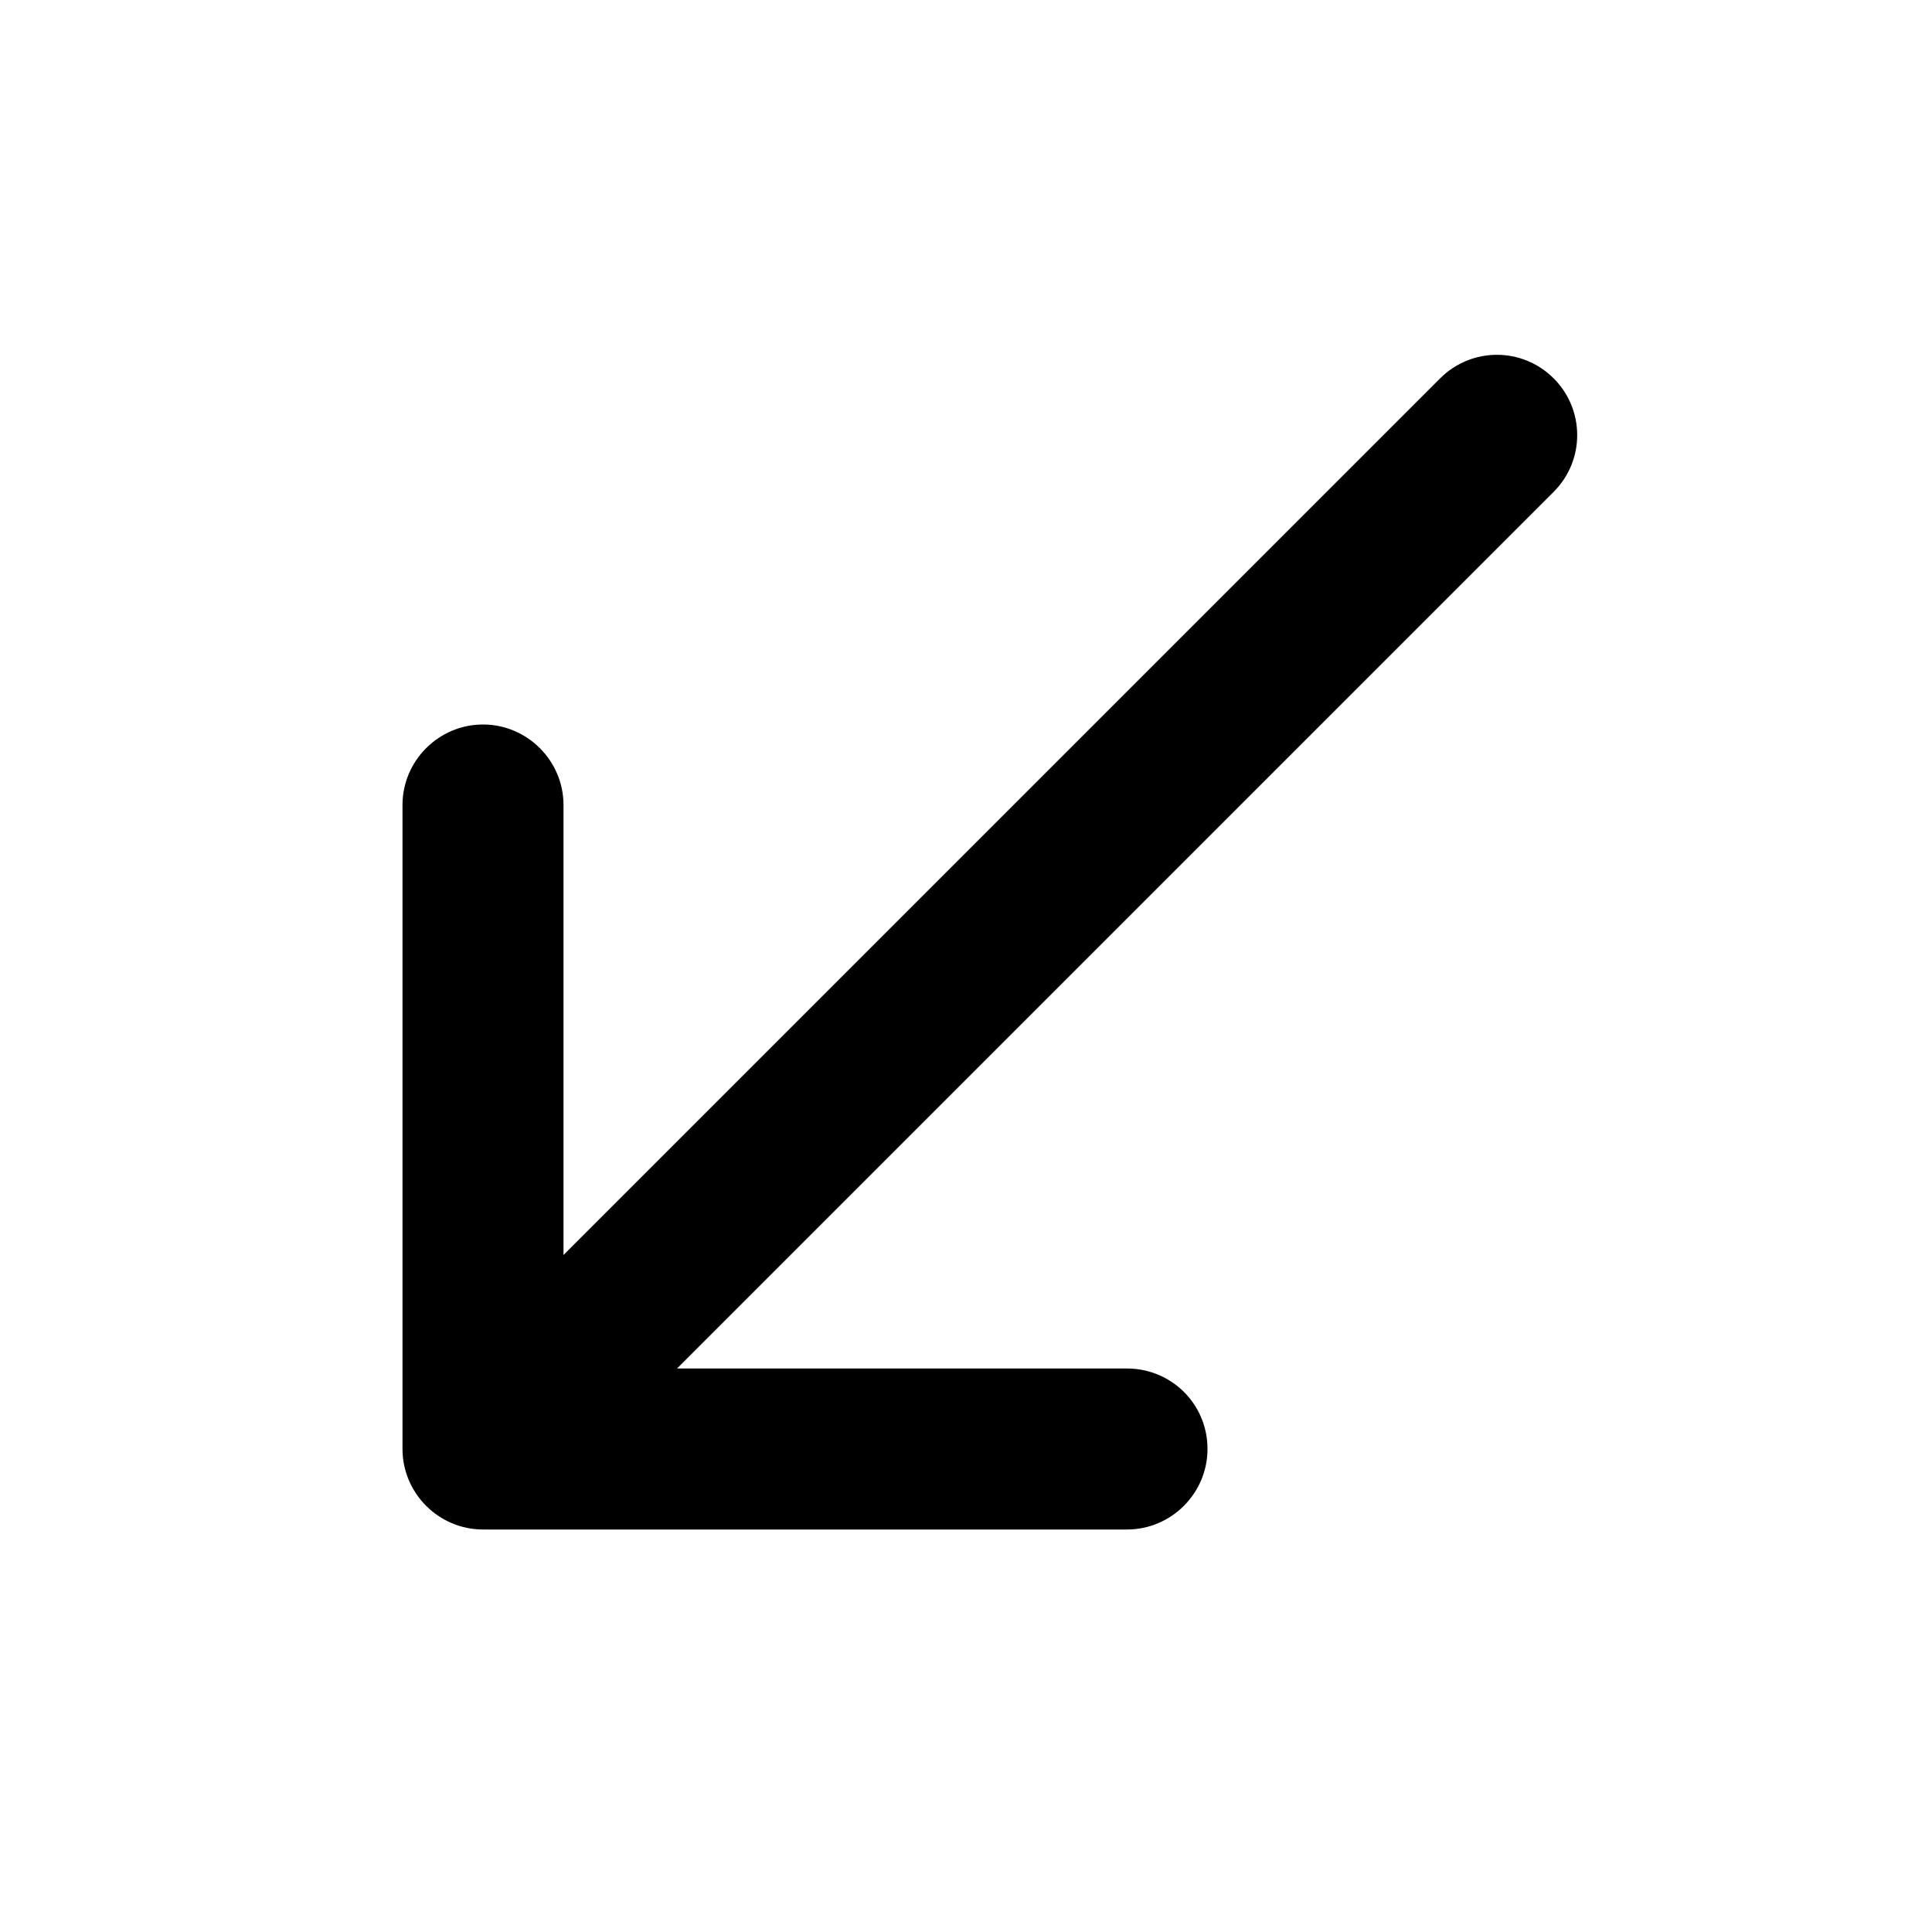
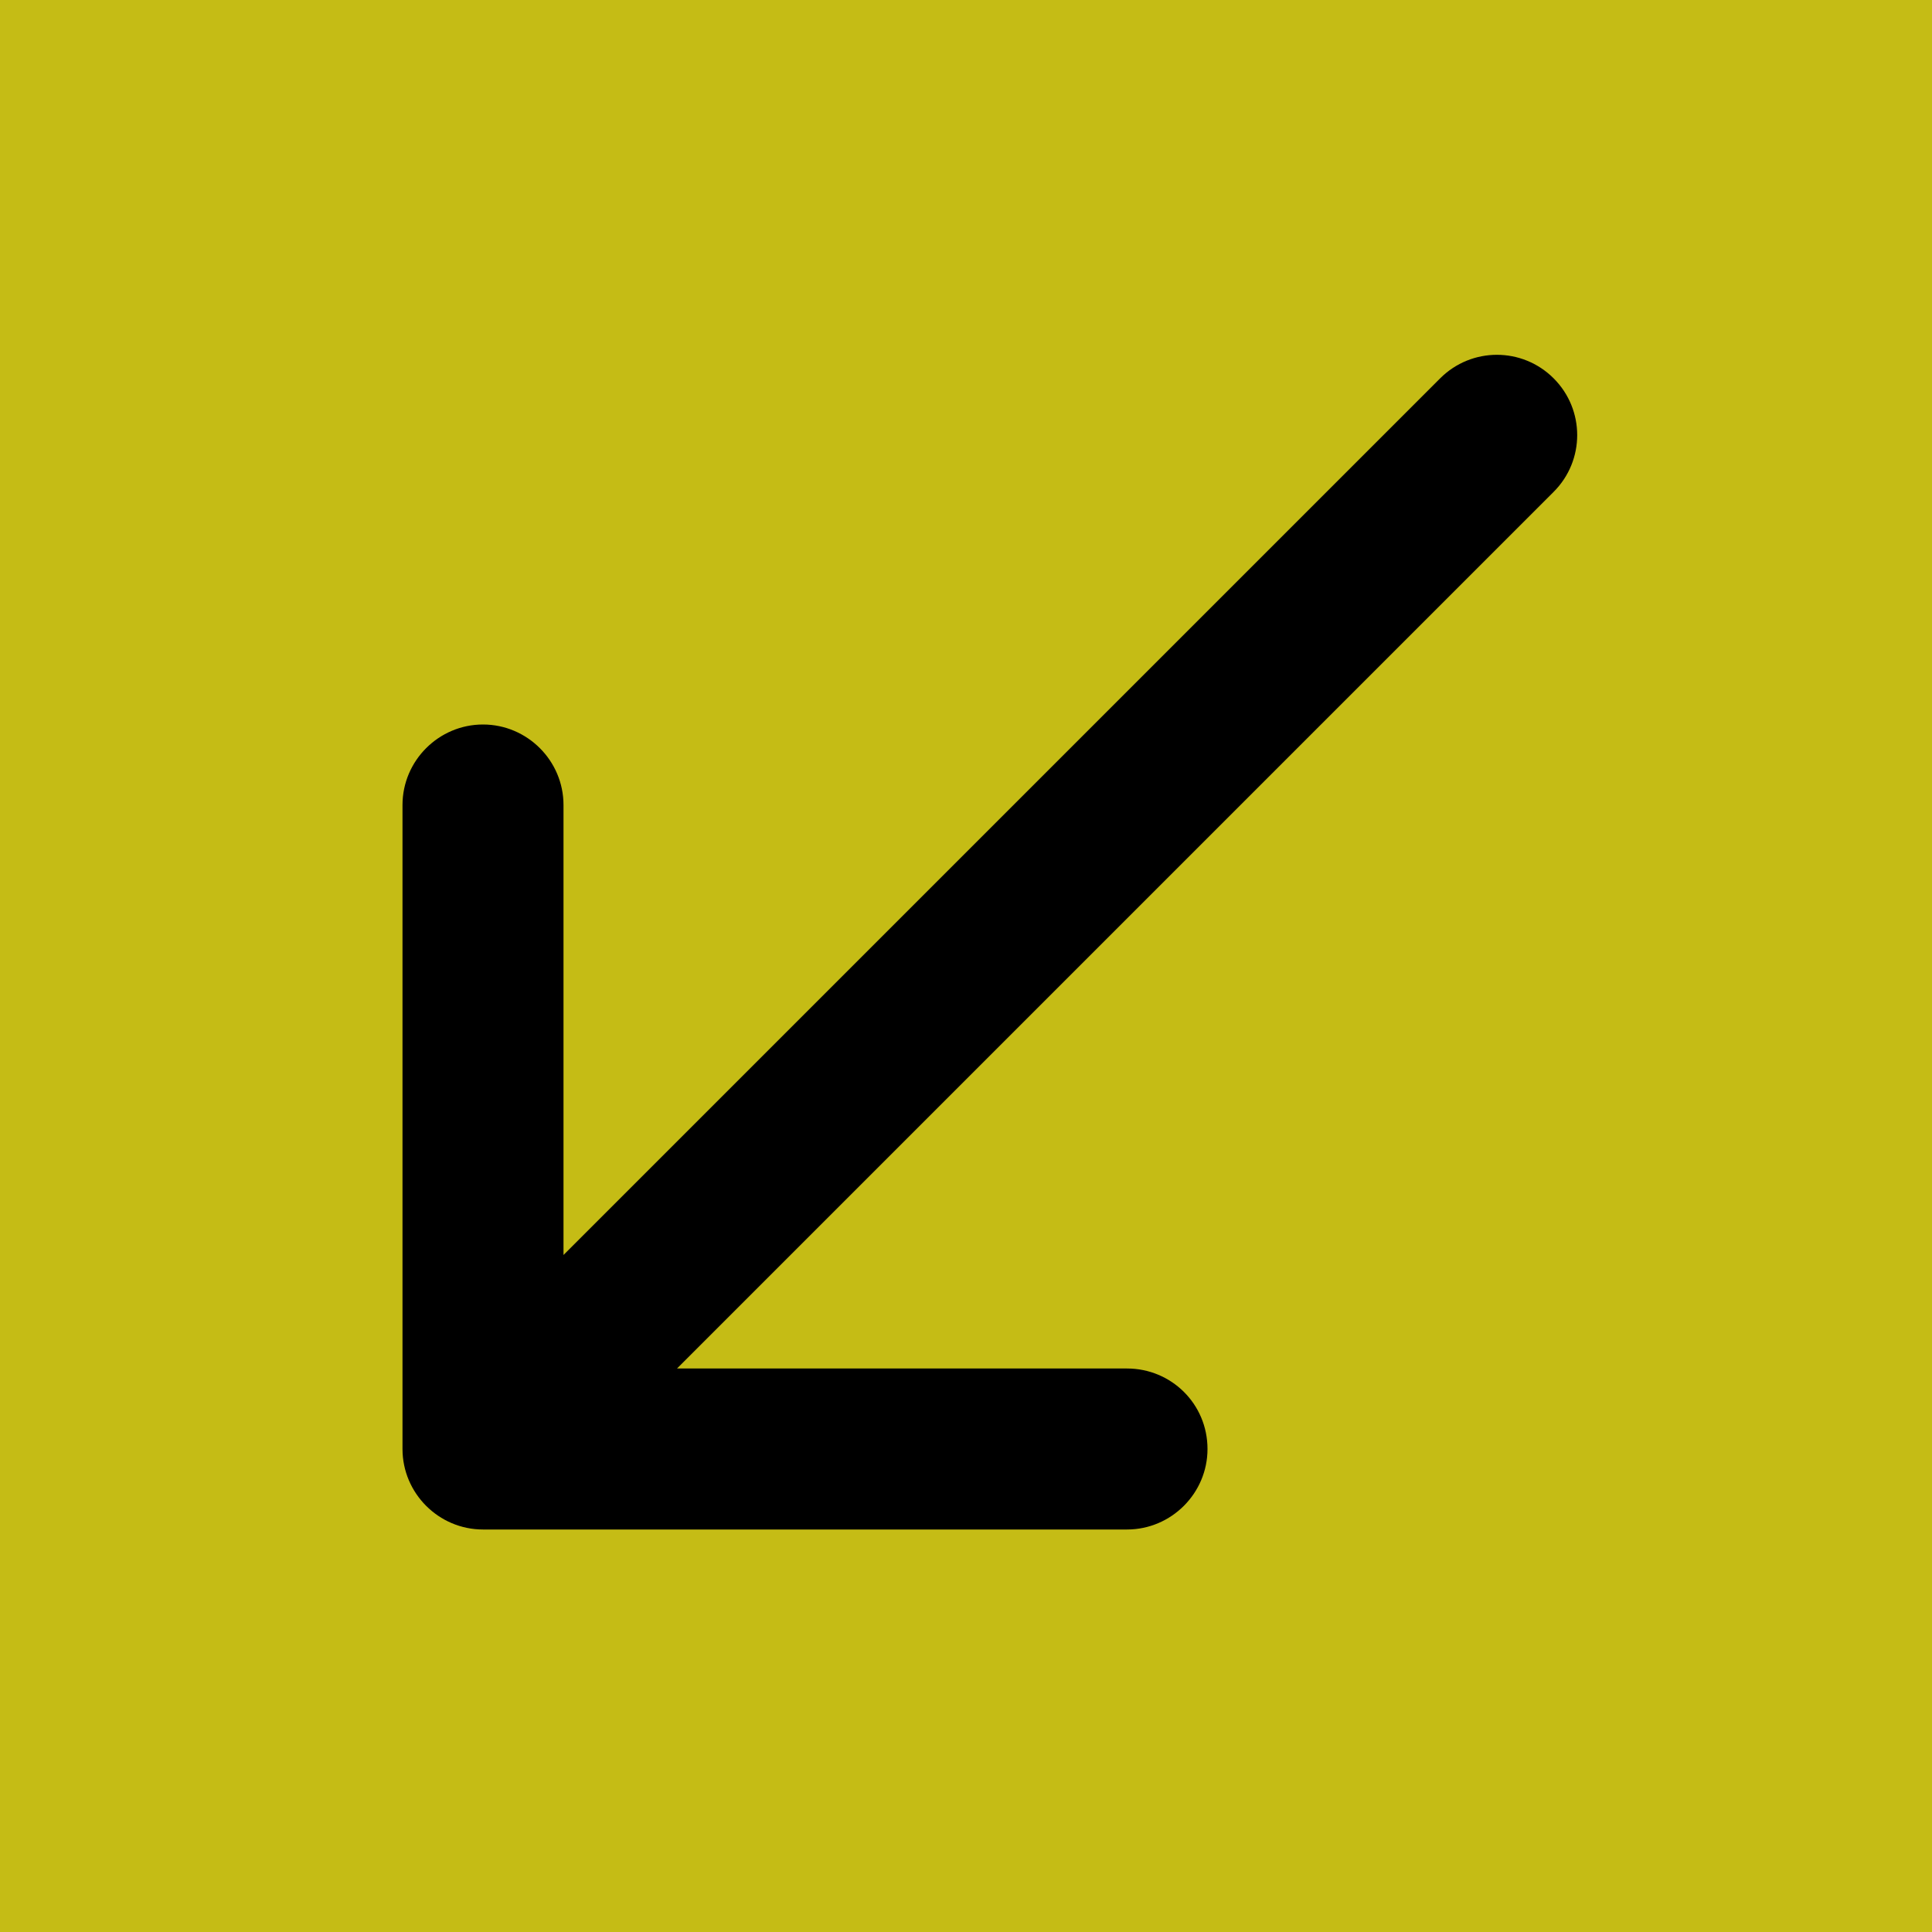
<svg xmlns="http://www.w3.org/2000/svg" enable-background="new 0 0 24 24" height="24" viewBox="0 0 24 24" width="24">
-   <path d="m0 0h24v24h-24z" fill="none" />
+   <path d="m0 0h24v24h-24z" fill="#c5bc15" />
  <path d="m15 18c0-.56-.45-1-1-1h-5.59l10.89-10.89c.39-.39.39-1.02 0-1.41-.39-.39-1.02-.39-1.41 0l-10.89 10.89v-5.59c0-.55-.45-1-1-1-.55 0-1 .45-1 1v8c0 .55.45 1 1 1h8c.55 0 1-.45 1-1z" />
</svg>
